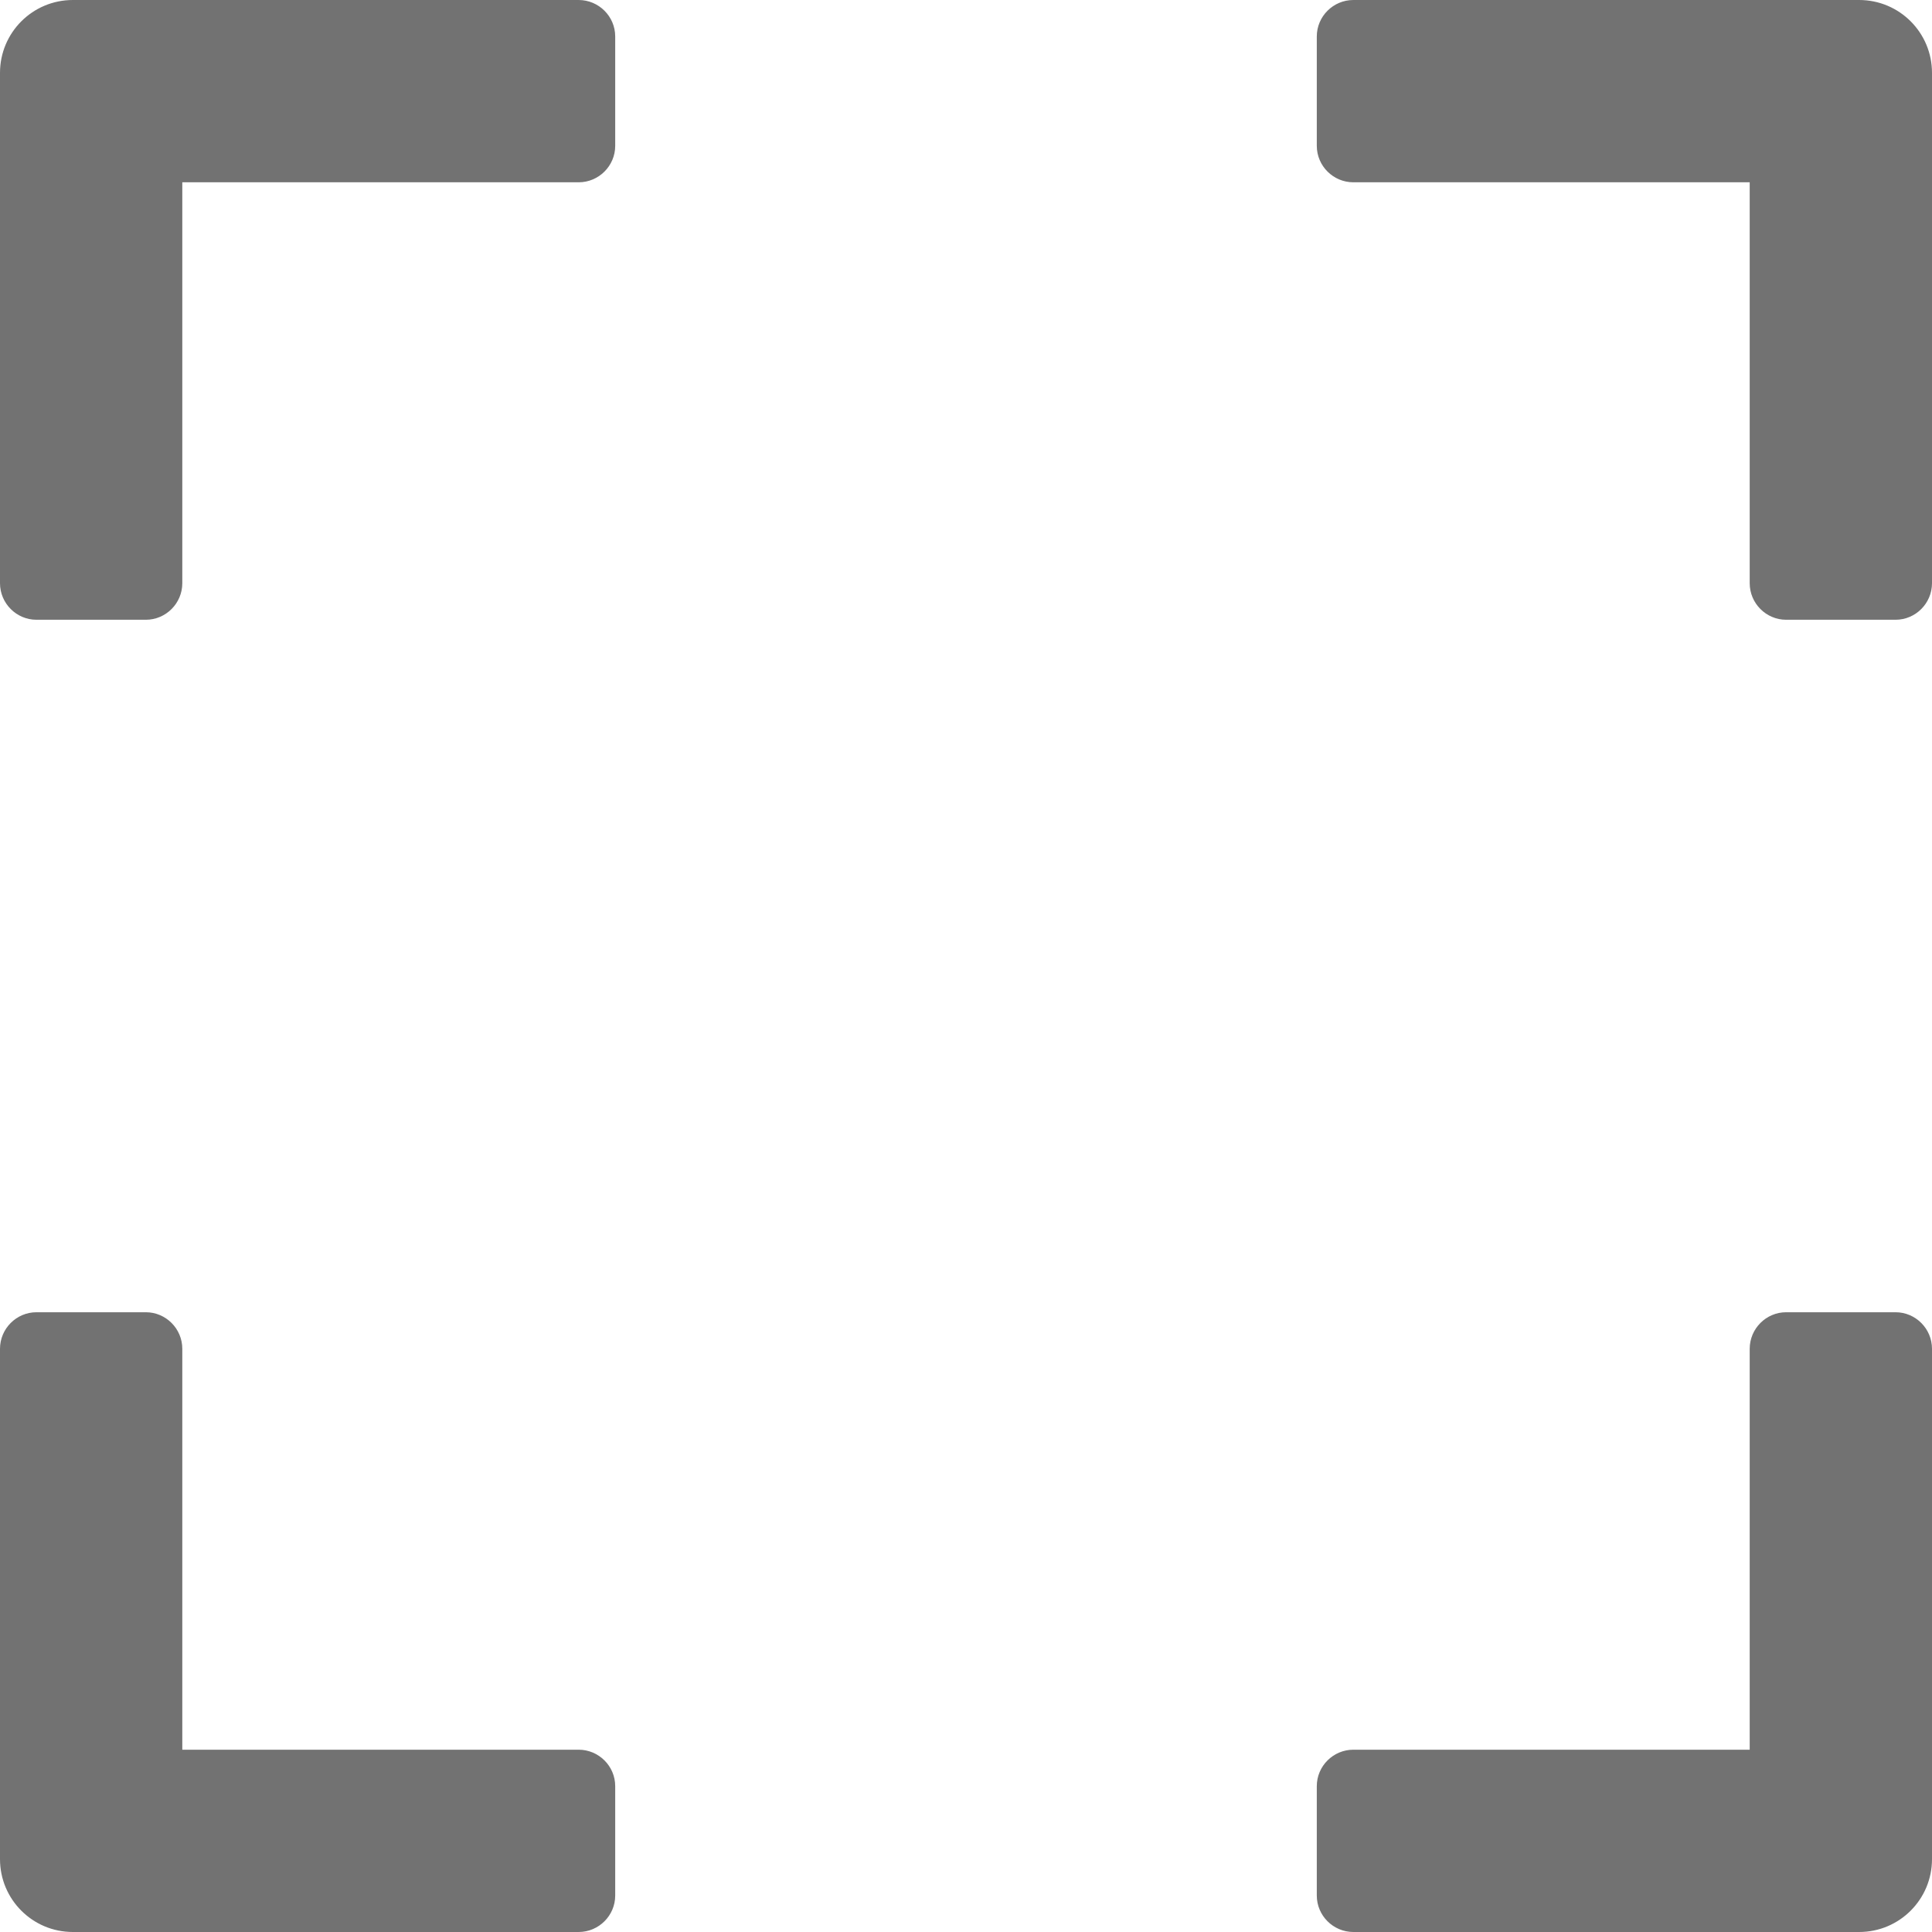
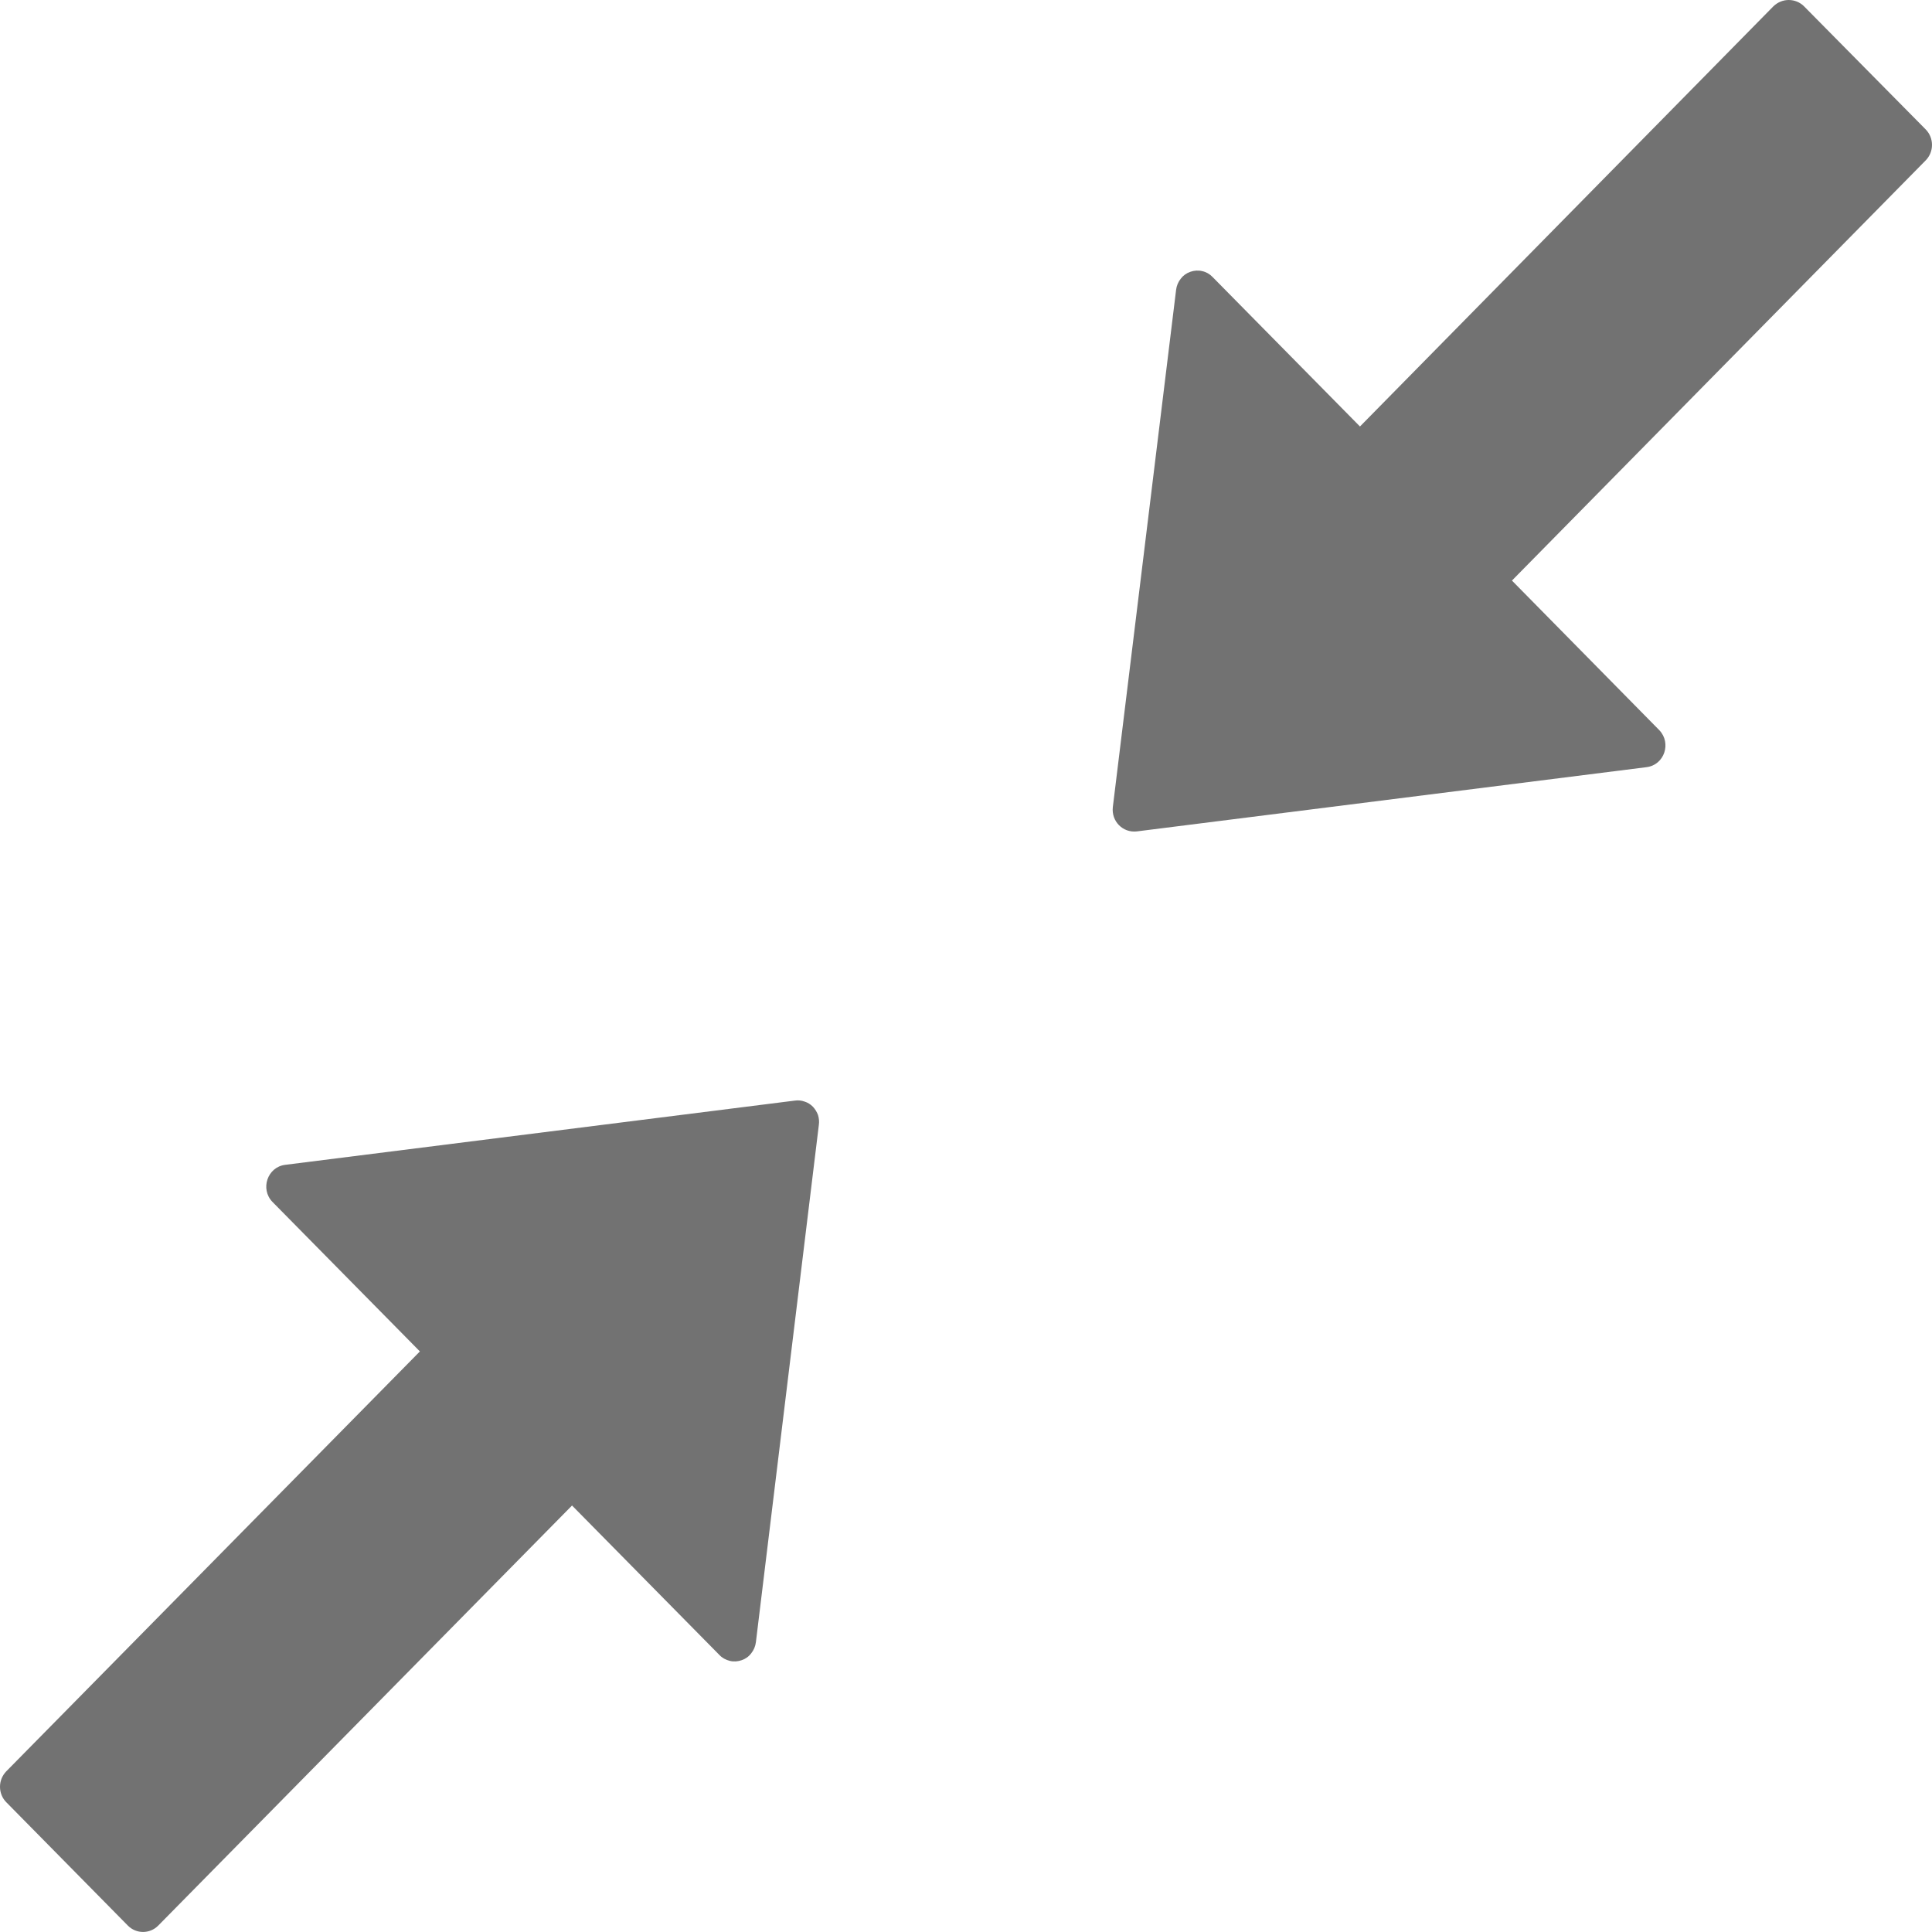
- <svg xmlns="http://www.w3.org/2000/svg" width="14" height="14" viewBox="0 0 14 14" fill="none">
-   <path d="M4.193 0H0.528C0.236 0 0 0.236 0 0.528V4.226C0 4.372 0.119 4.491 0.264 4.491H1.057C1.202 4.491 1.321 4.372 1.321 4.226V1.321H4.193C4.339 1.321 4.458 1.202 4.458 1.057V0.264C4.458 0.119 4.339 0 4.193 0ZM13.736 9.509H12.943C12.798 9.509 12.679 9.628 12.679 9.774V12.679H9.807C9.661 12.679 9.542 12.798 9.542 12.943V13.736C9.542 13.881 9.661 14 9.807 14H13.472C13.764 14 14 13.764 14 13.472V9.774C14 9.628 13.881 9.509 13.736 9.509ZM4.193 12.679H1.321V9.774C1.321 9.628 1.202 9.509 1.057 9.509H0.264C0.119 9.509 0 9.628 0 9.774V13.472C0 13.764 0.236 14 0.528 14H4.193C4.339 14 4.458 13.881 4.458 13.736V12.943C4.458 12.798 4.339 12.679 4.193 12.679ZM13.472 0H9.807C9.661 0 9.542 0.119 9.542 0.264V1.057C9.542 1.202 9.661 1.321 9.807 1.321H12.679V4.226C12.679 4.372 12.798 4.491 12.943 4.491H13.736C13.881 4.491 14 4.372 14 4.226V0.528C14 0.236 13.764 0 13.472 0Z" fill="#727272" />
+ <svg xmlns="http://www.w3.org/2000/svg" width="12" height="12" viewBox="0 0 12 12" fill="none">
+   <path d="M4.937 6.836L1.771 7.235C1.661 7.249 1.615 7.385 1.692 7.465L2.608 8.394L0.039 11.002C0.014 11.028 0 11.062 0 11.098C0 11.134 0.014 11.169 0.039 11.194L0.794 11.96C0.846 12.013 0.931 12.013 0.983 11.96L3.553 9.351L4.469 10.28C4.486 10.298 4.509 10.31 4.533 10.316C4.557 10.322 4.583 10.32 4.606 10.312C4.63 10.304 4.651 10.289 4.666 10.269C4.682 10.249 4.692 10.225 4.695 10.2L5.086 6.987C5.089 6.967 5.087 6.946 5.081 6.926C5.074 6.907 5.063 6.889 5.049 6.874C5.034 6.859 5.017 6.848 4.997 6.842C4.978 6.835 4.957 6.833 4.937 6.836Z" fill="#727272" />
+   <path d="M11.11 0C11.146 0 11.18 0.014 11.205 0.039L11.961 0.804C12.013 0.857 12.013 0.943 11.961 0.996L9.391 3.606L10.306 4.535C10.383 4.615 10.338 4.751 10.227 4.765L7.061 5.164C6.974 5.174 6.902 5.101 6.912 5.013L7.305 1.8C7.308 1.775 7.318 1.751 7.334 1.731C7.349 1.711 7.37 1.696 7.394 1.688C7.417 1.68 7.443 1.678 7.467 1.684C7.491 1.689 7.514 1.702 7.531 1.72L8.447 2.649L11.015 0.039C11.041 0.014 11.075 0 11.11 0Z" fill="#727272" />
</svg>
